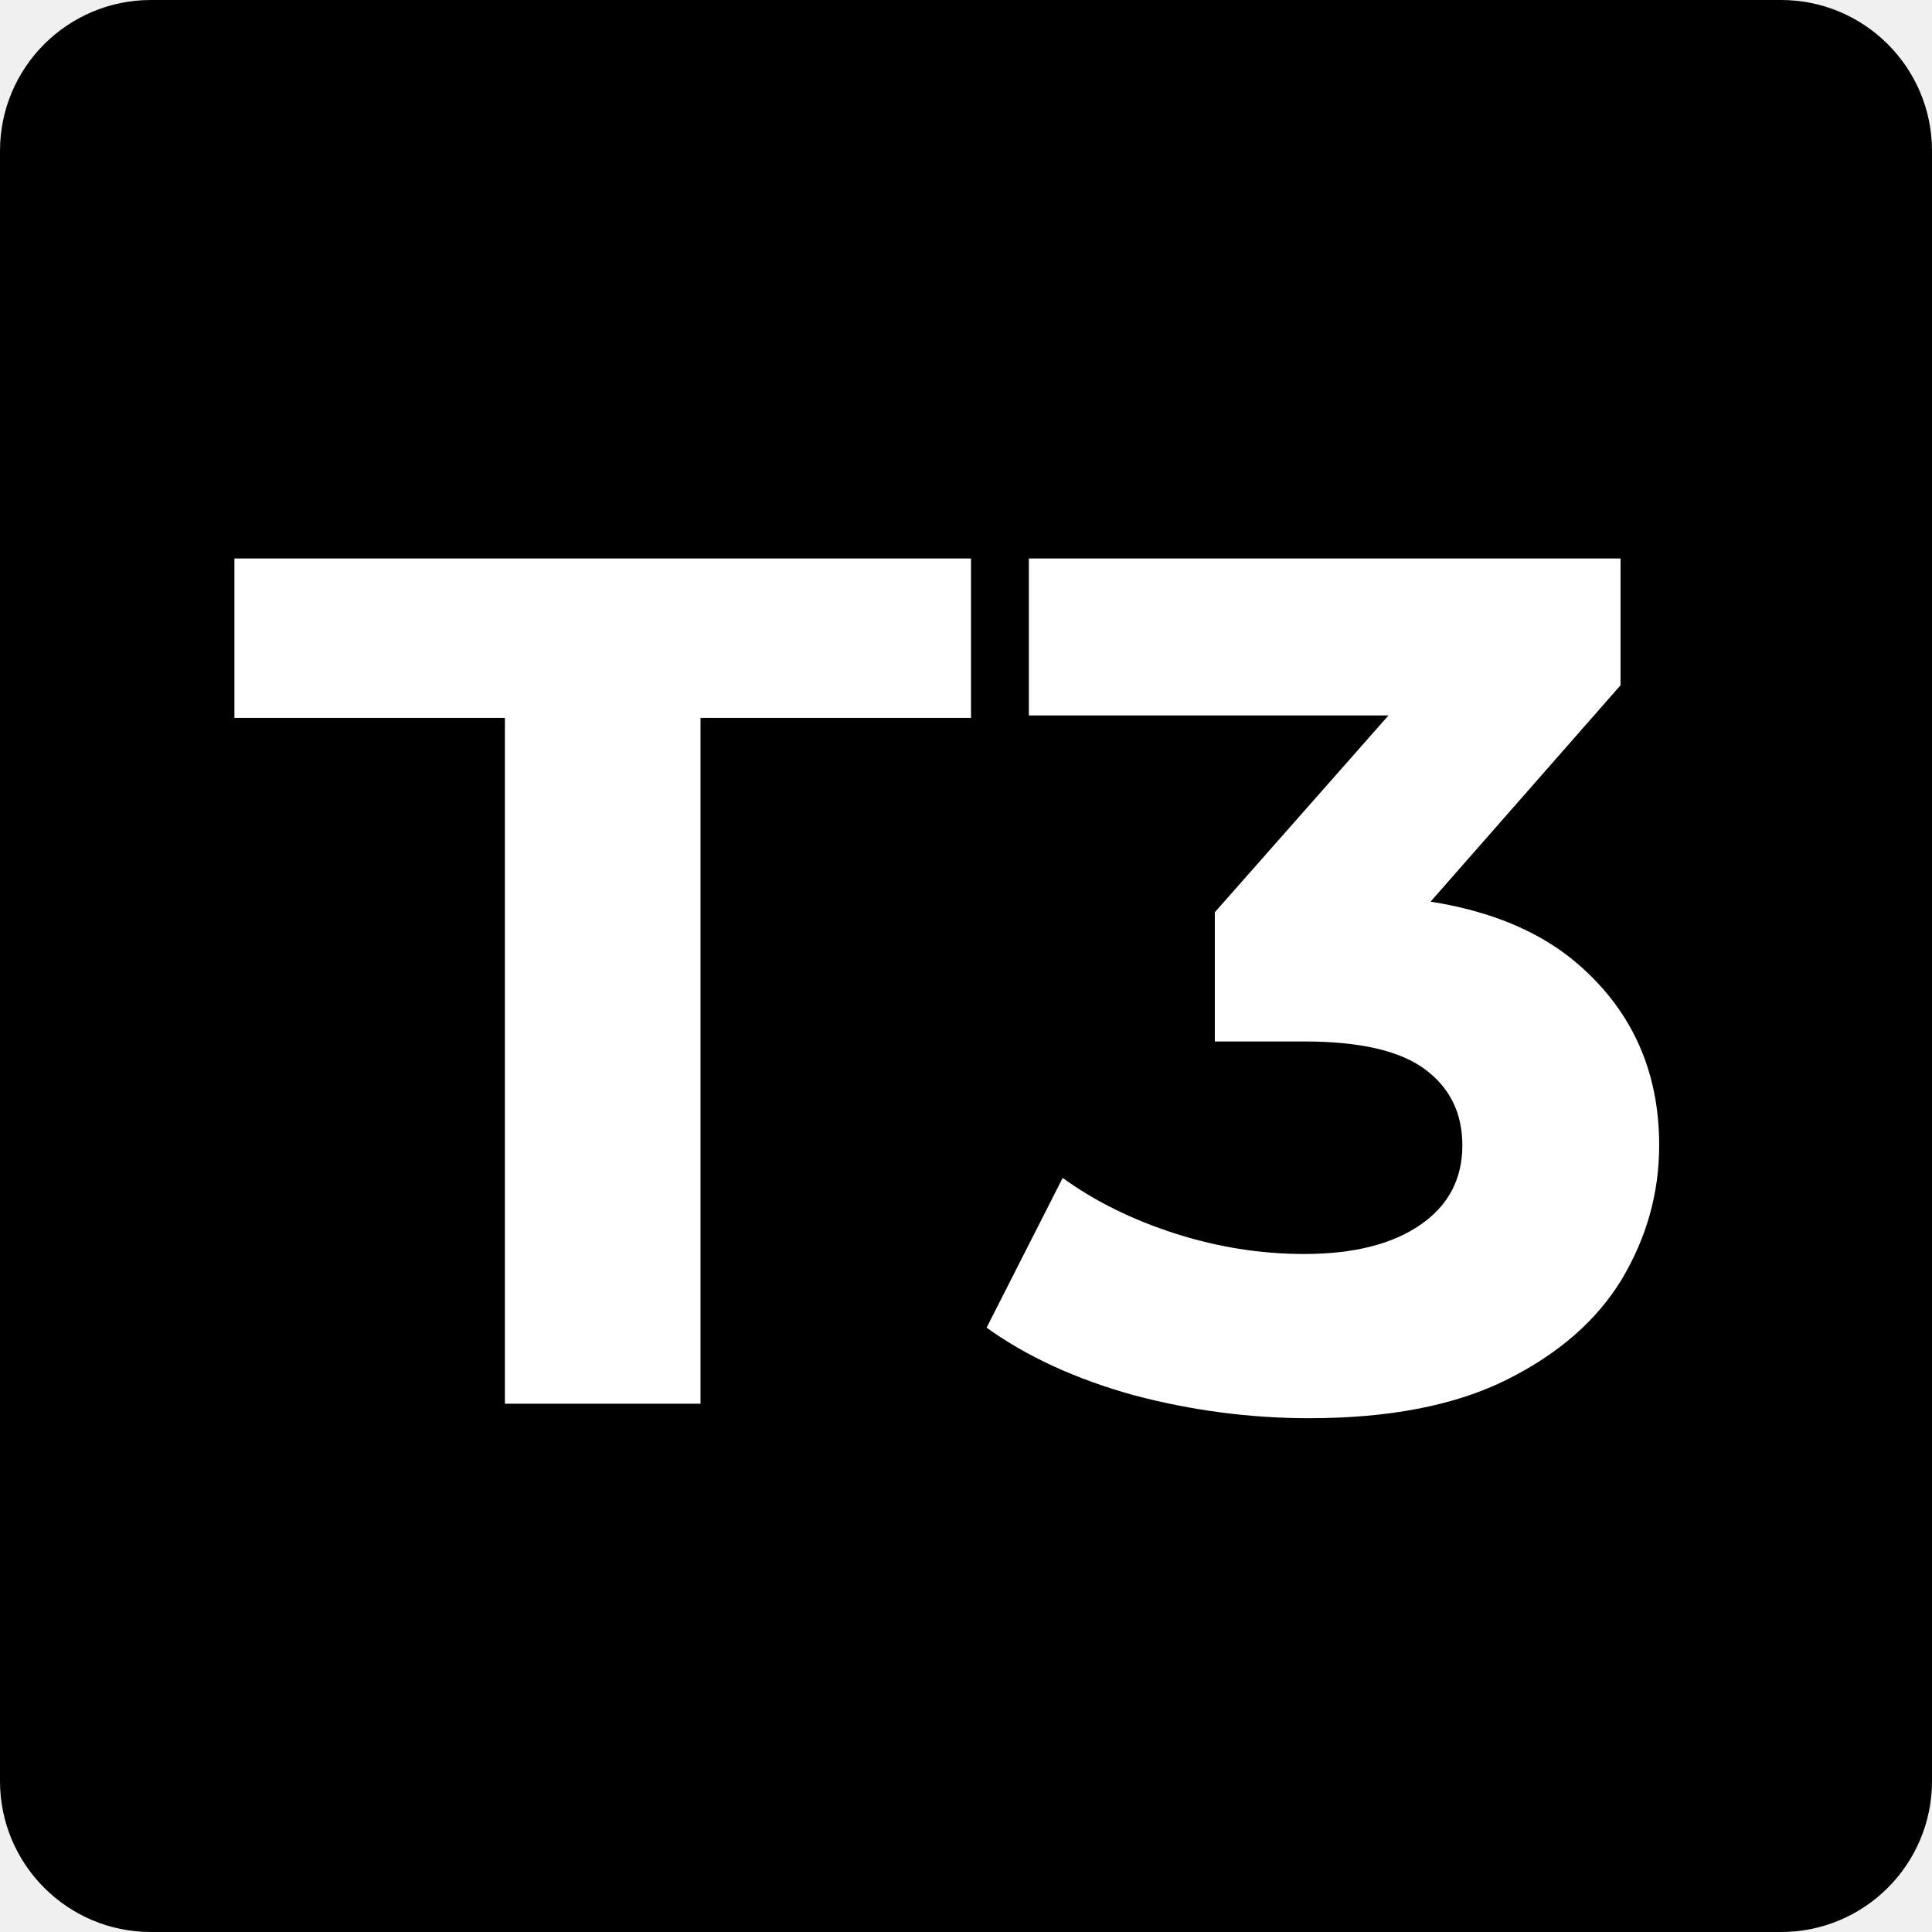
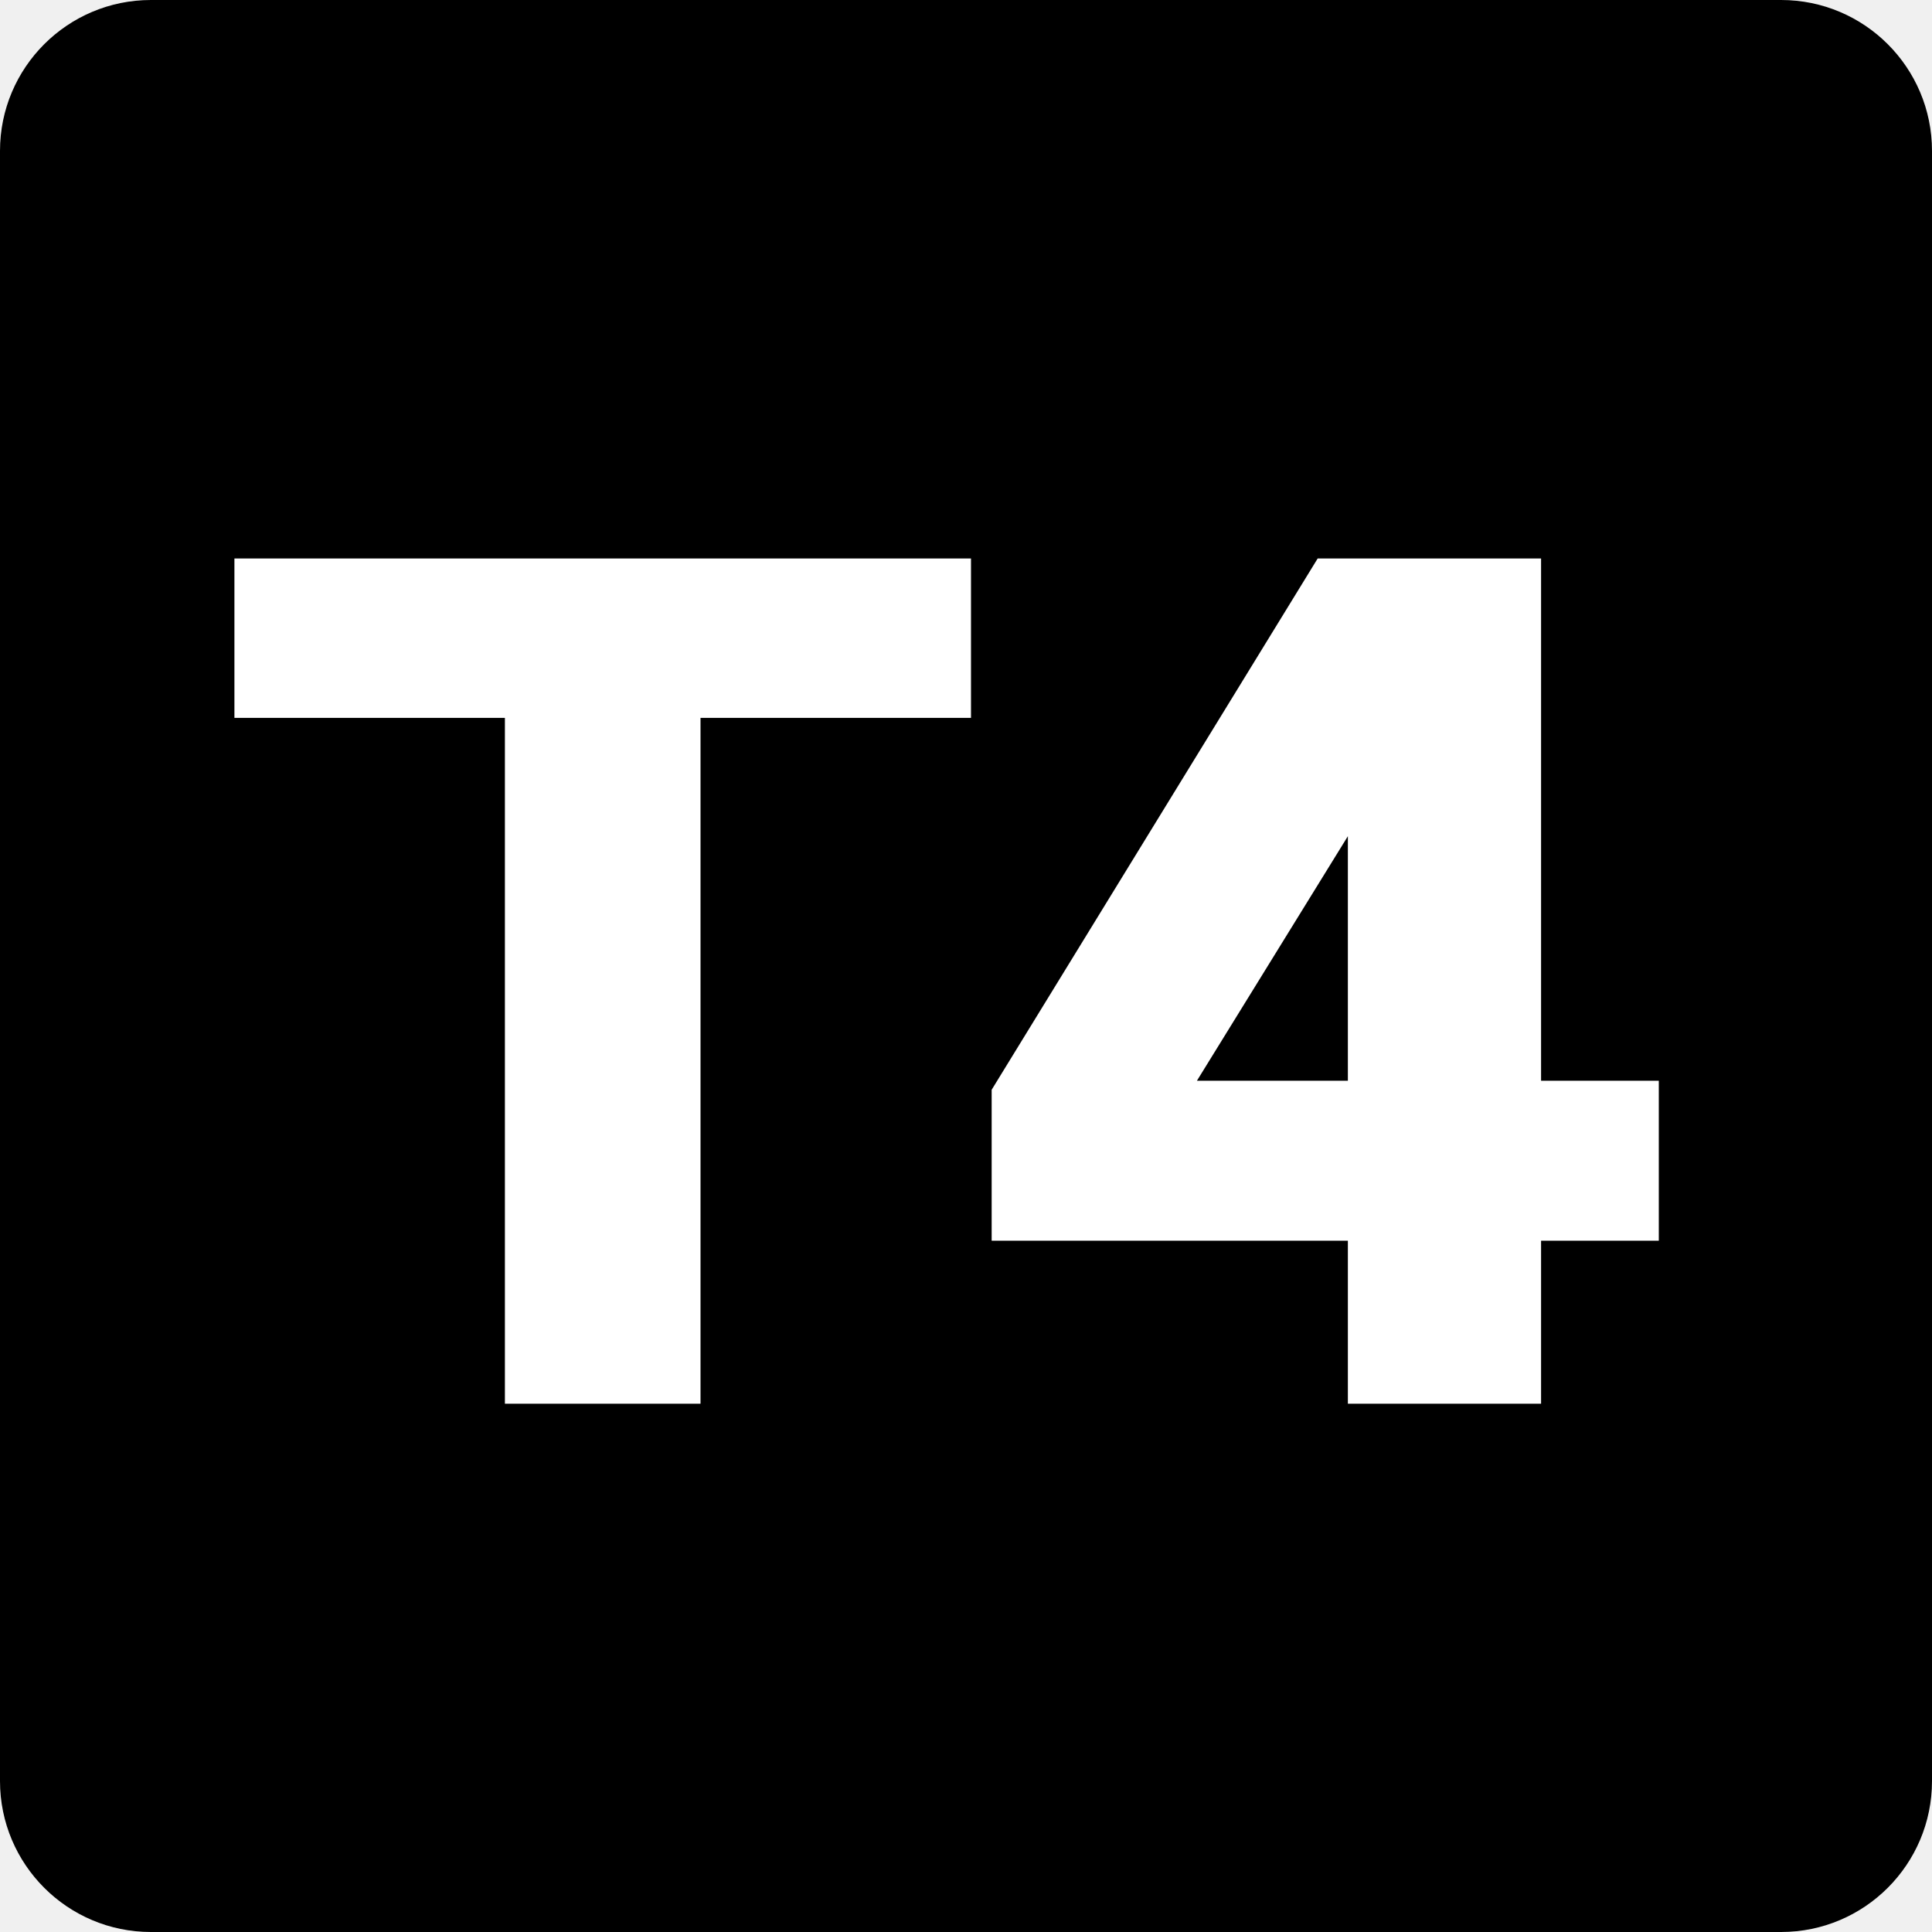
<svg xmlns="http://www.w3.org/2000/svg" width="128" height="128" viewBox="0 0 128 128" fill="none">
  <path d="M0 10C0 4.477 4.477 0 10 0H118C123.523 0 128 4.477 128 10V118C128 123.523 123.523 128 118 128H10C4.477 128 0 123.523 0 118V10Z" fill="black" />
-   <path d="M33.451 93V47.56H15.531V37H64.331V47.56H46.411V93H33.451ZM86.725 93.96C82.832 93.96 78.965 93.453 75.125 92.44C71.285 91.373 68.032 89.88 65.365 87.96L70.405 78.04C72.539 79.587 75.019 80.813 77.845 81.72C80.672 82.627 83.525 83.08 86.405 83.08C89.659 83.08 92.219 82.44 94.085 81.16C95.952 79.88 96.885 78.12 96.885 75.88C96.885 73.747 96.059 72.067 94.405 70.84C92.752 69.613 90.085 69 86.405 69H80.485V60.44L96.085 42.76L97.525 47.4H68.165V37H107.365V45.4L91.845 63.08L85.285 59.32H89.045C95.925 59.32 101.125 60.867 104.645 63.96C108.165 67.053 109.925 71.027 109.925 75.88C109.925 79.027 109.099 81.987 107.445 84.76C105.792 87.48 103.259 89.693 99.845 91.4C96.432 93.107 92.059 93.96 86.725 93.96Z" fill="white" />
+   <path d="M33.451 93V47.56H15.531V37H64.331V47.56H46.411V93H33.451ZM65.7 72.2L87.3 37H102.1V71.6H109.9V82.2H102.1V93H89.3V82.2H65.7V72.2ZM79.3 71.6H89.3V55.4L79.3 71.6Z" fill="white" />
</svg>
